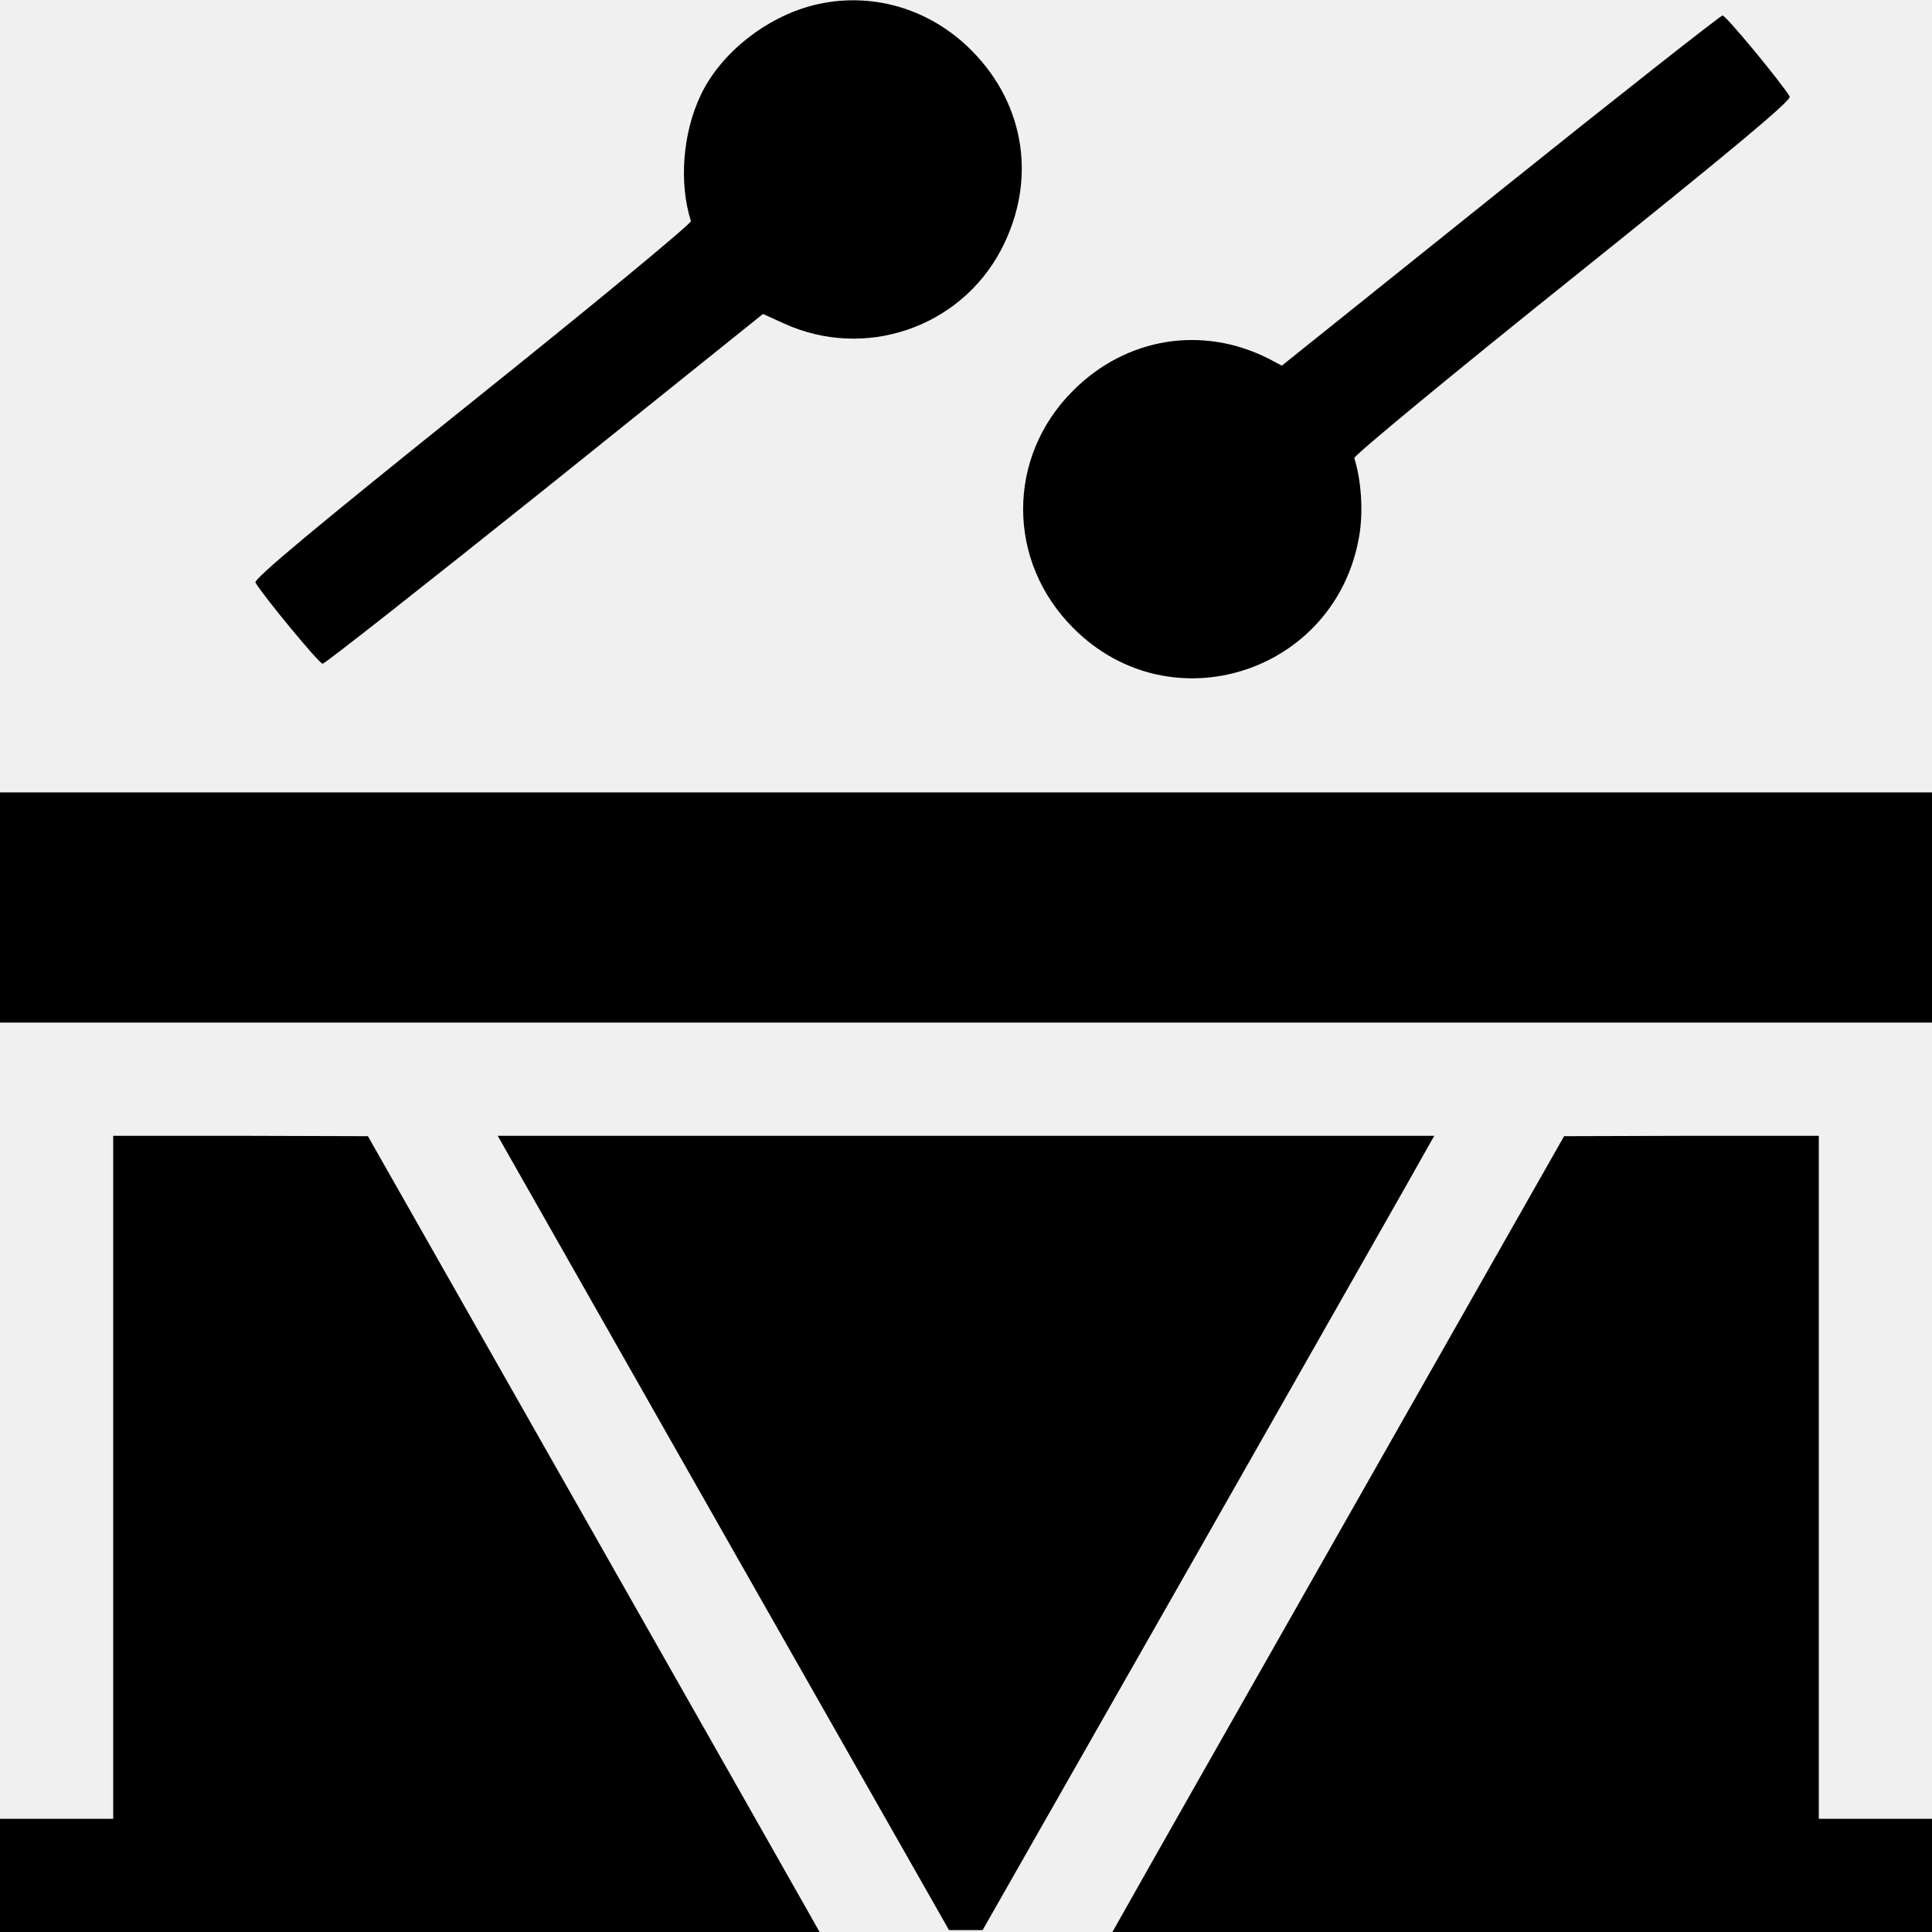
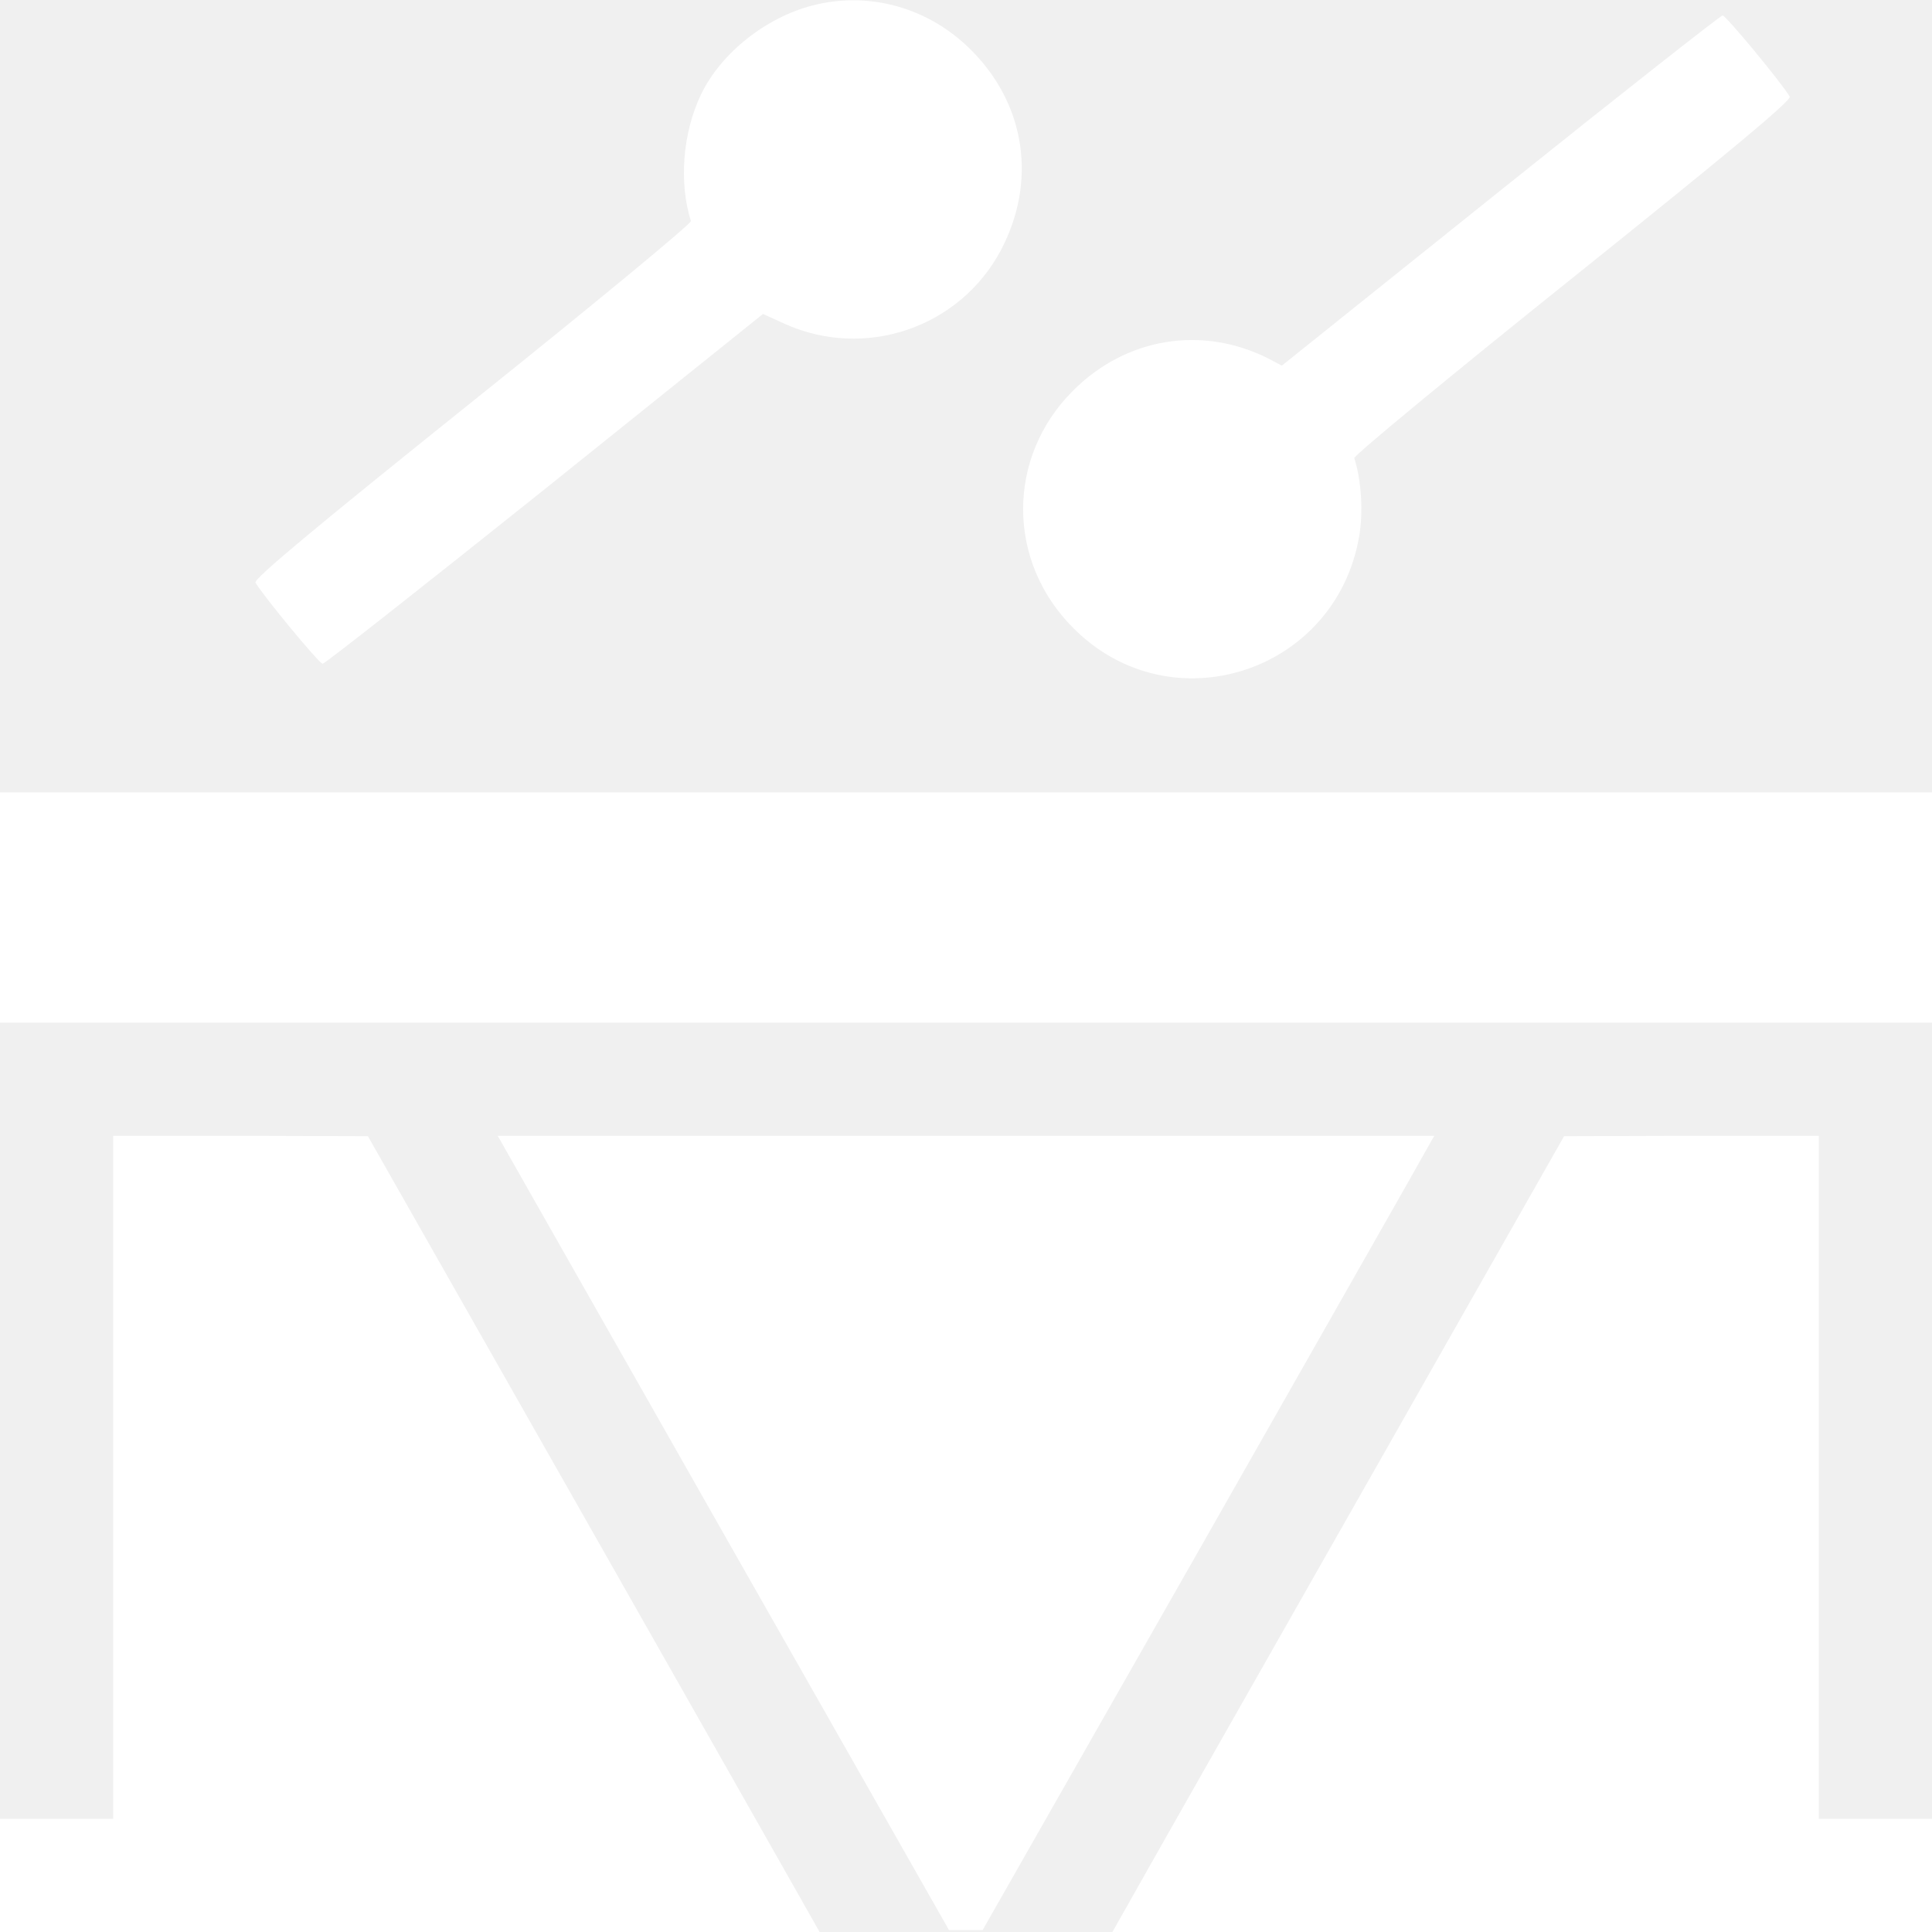
<svg xmlns="http://www.w3.org/2000/svg" version="1.0" width="512pt" height="512pt" viewBox="0 0 512 512" preserveAspectRatio="xMidYMid meet">
-   <g transform="translate(0,512) scale(0.1,-0.1)" fill="#000000" stroke="none">
+   <g transform="translate(0,512) scale(0.1,-0.1)" fill="white" stroke="none">
    <path d="M2155 5106 c-126 -32 -246 -128 -298 -238 -48 -101 -58 -233 -26 -334 2 -6 -258 -221 -579 -478 -414 -332 -580 -470 -575 -480 22 -37 169 -215 178 -215 6 0 270 208 589 463 l578 464 55 -25 c214 -98 467 -12 576 195 95 181 65 384 -78 528 -112 113 -269 158 -420 120z" />
    <path d="M3976 4615 l-579 -464 -36 19 c-175 88 -376 56 -517 -85 -177 -176 -177 -453 1 -630 258 -259 695 -118 757 244 11 64 6 147 -13 207 -2 6 258 221 579 478 414 332 580 470 575 480 -22 37 -169 215 -178 215 -5 0 -271 -209 -589 -464z" />
    <path d="M0 2715 l0 -305 2560 0 2560 0 0 305 0 305 -2560 0 -2560 0 0 -305z" />
    <path d="M300 1205 l0 -905 -150 0 -150 0 0 -150 0 -150 1086 0 1086 0 -39 69 c-21 37 -290 512 -598 1054 l-560 986 -337 1 -338 0 0 -905z" />
    <path d="M1340 2073 c12 -21 281 -495 598 -1053 l577 -1015 45 0 44 0 578 1015 c317 558 587 1032 598 1053 l21 37 -1241 0 -1241 0 21 -37z" />
    <path d="M3585 1123 c-308 -542 -577 -1016 -598 -1054 l-39 -69 1086 0 1086 0 0 150 0 150 -150 0 -150 0 0 905 0 905 -337 0 -338 -1 -560 -986z" />
  </g>
</svg>
